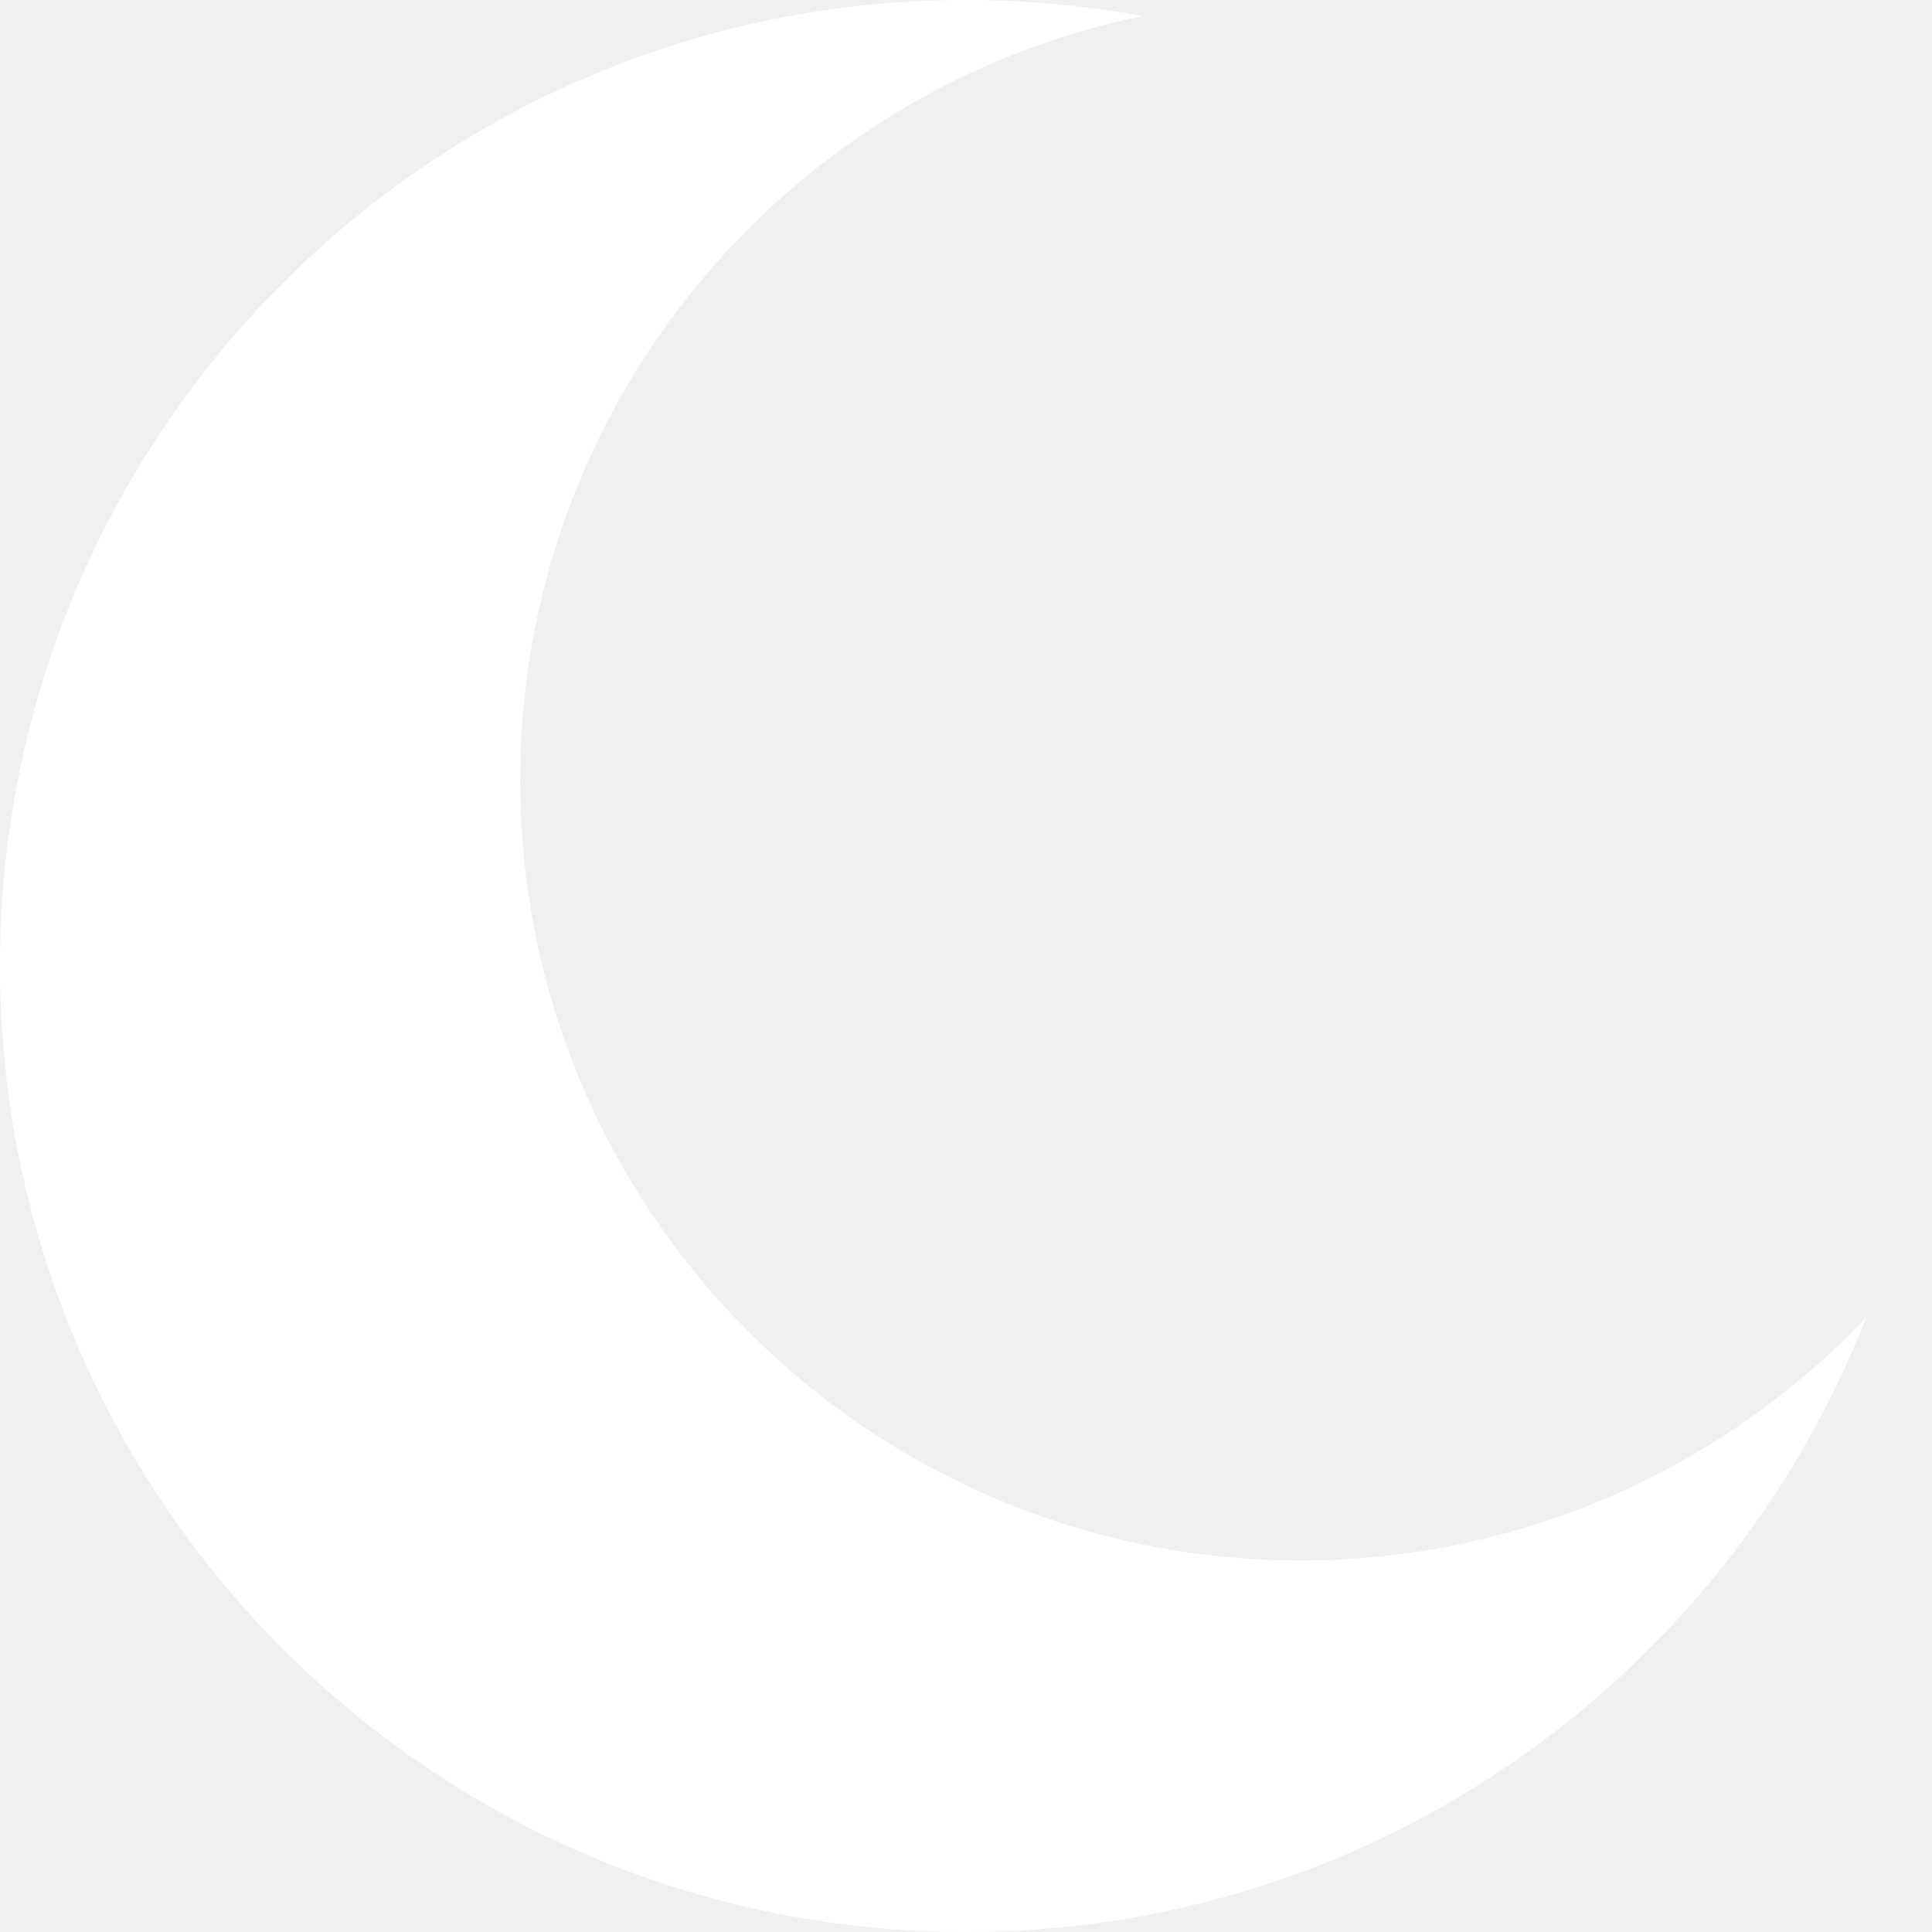
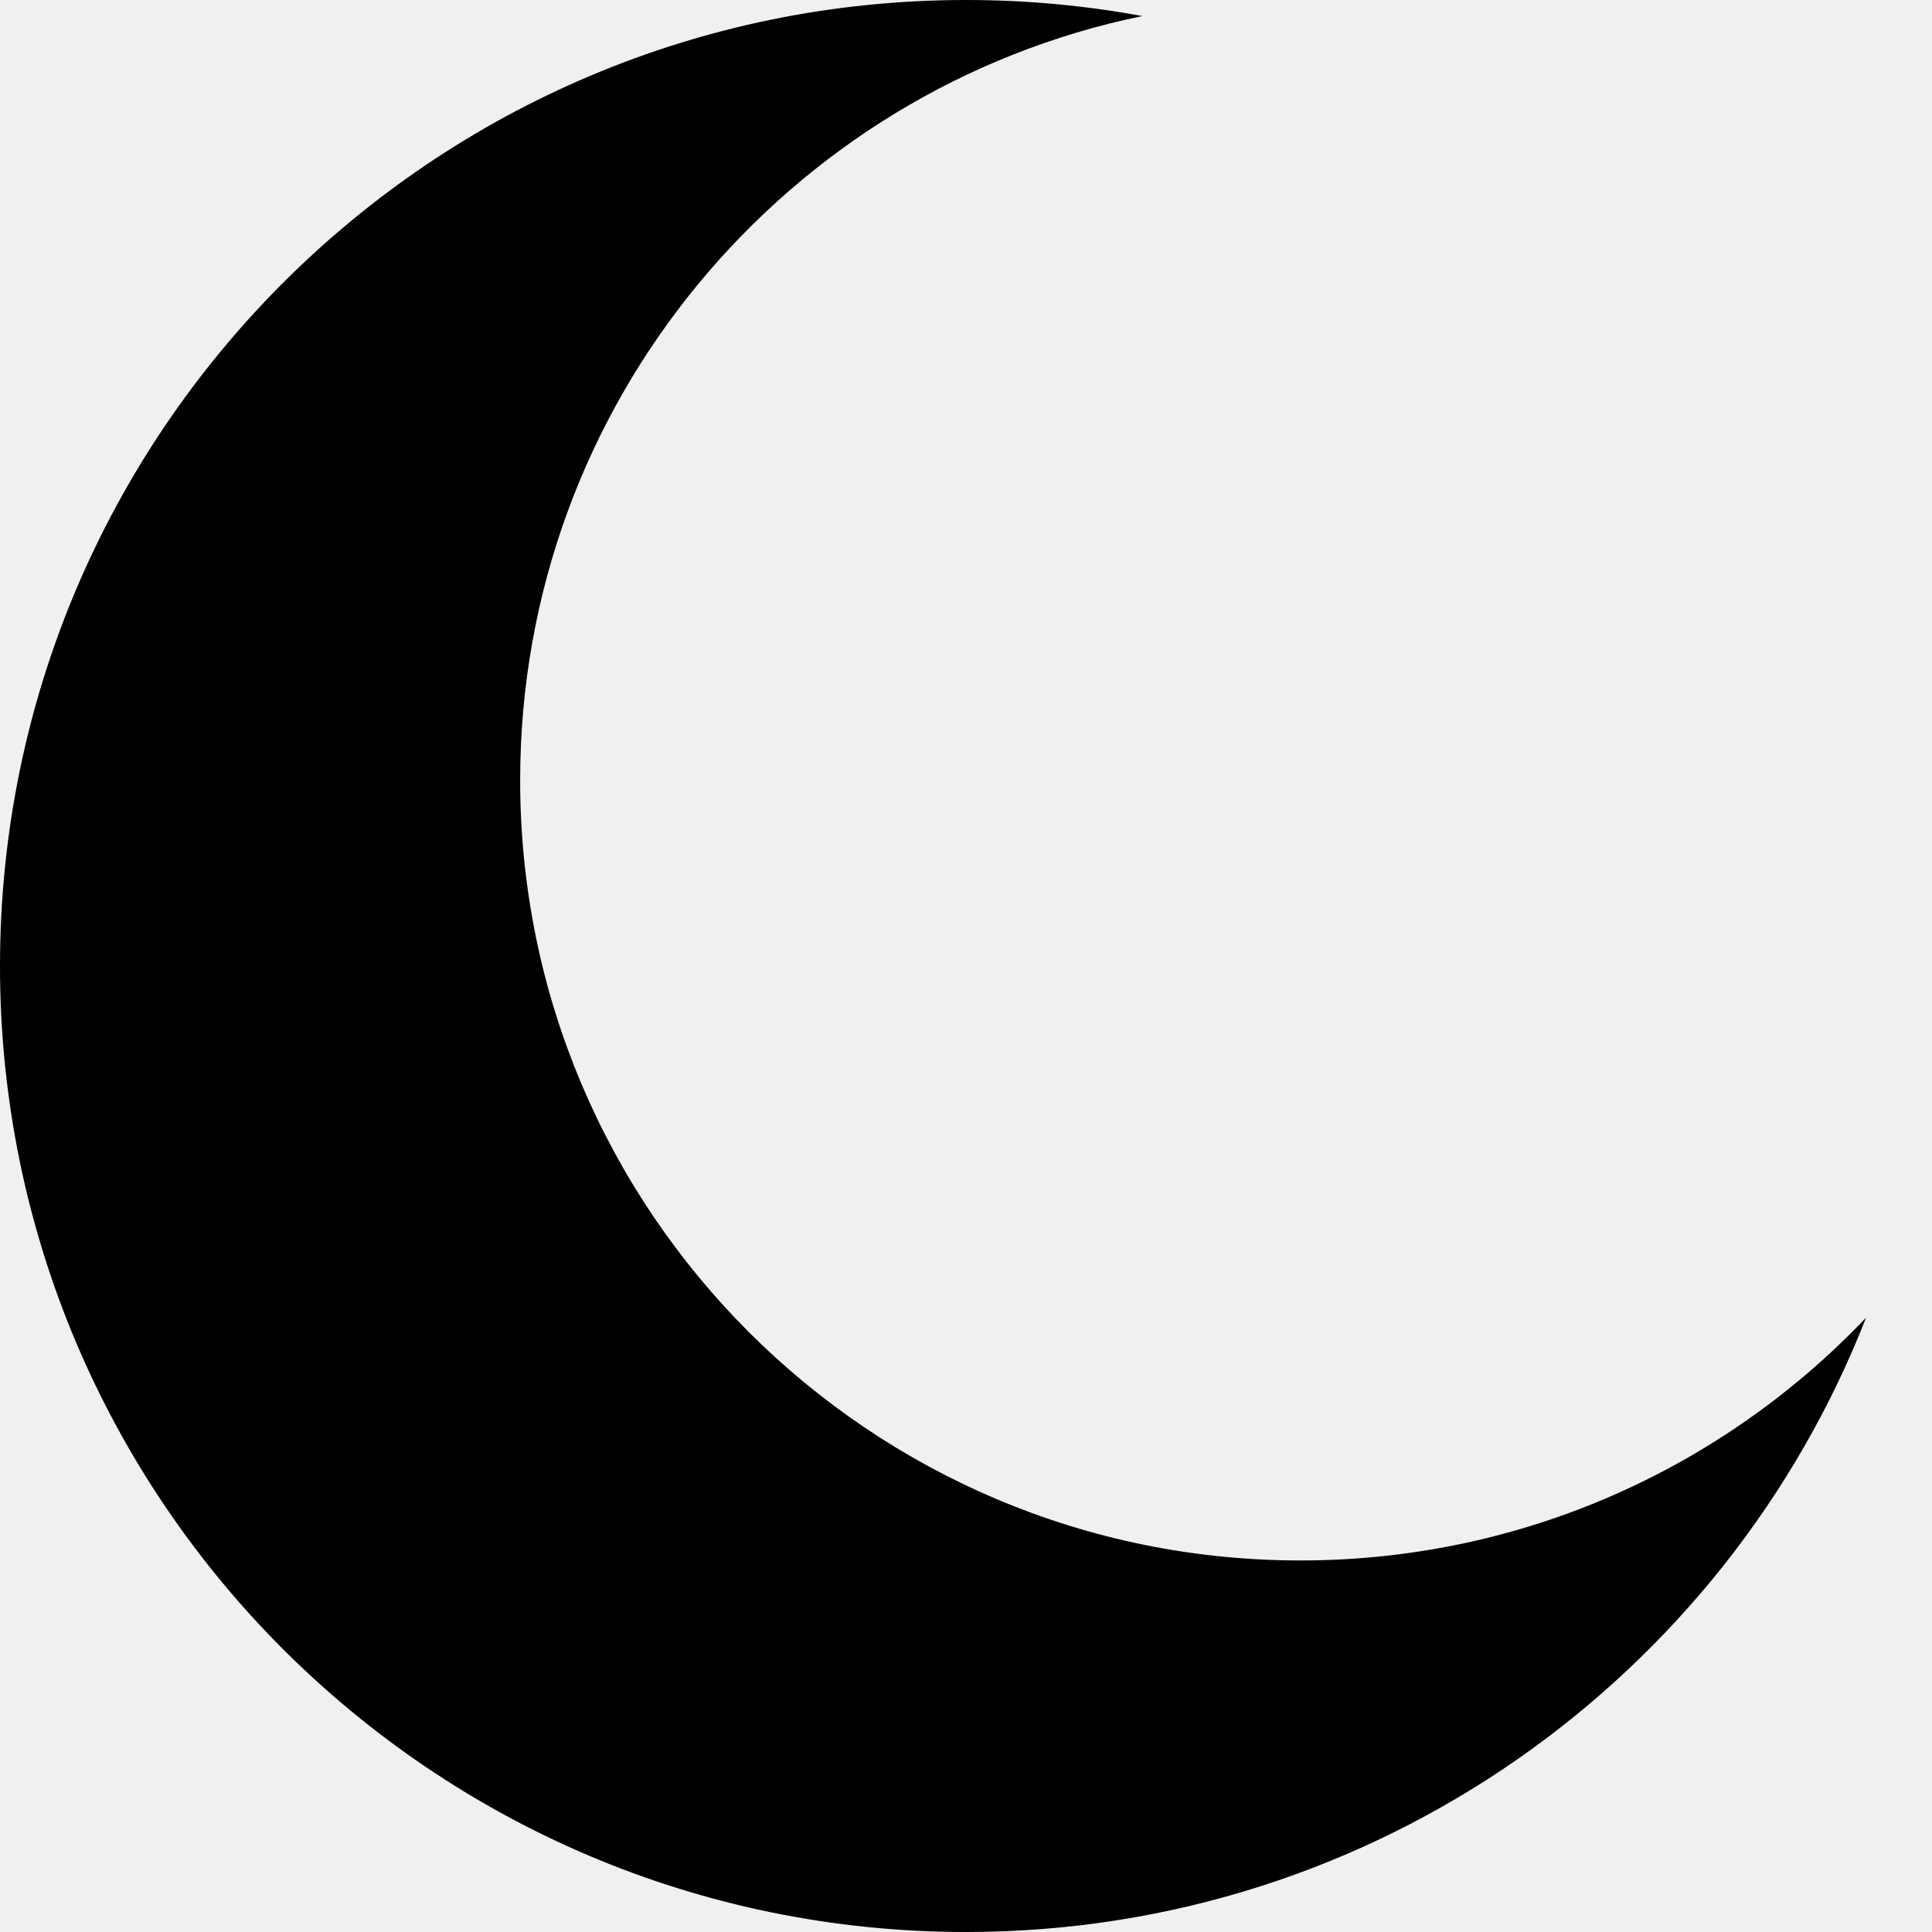
<svg xmlns="http://www.w3.org/2000/svg" width="26" height="26">
-   <path fill="#FFF" fill-rule="evenodd" d="M13 0c.81 0 1.603.074 2.373.216C10.593 1.199 7 5.43 7 10.5 7 16.299 11.701 21 17.5 21c2.996 0 5.7-1.255 7.613-3.268C23.22 22.572 18.51 26 13 26 5.82 26 0 20.18 0 13S5.82 0 13 0z" />
+   <path fill="#000" fill-rule="evenodd" d="M13 0c.81 0 1.603.074 2.373.216C10.593 1.199 7 5.43 7 10.5 7 16.299 11.701 21 17.5 21c2.996 0 5.7-1.255 7.613-3.268C23.22 22.572 18.51 26 13 26 5.82 26 0 20.18 0 13S5.82 0 13 0z" />
</svg>
